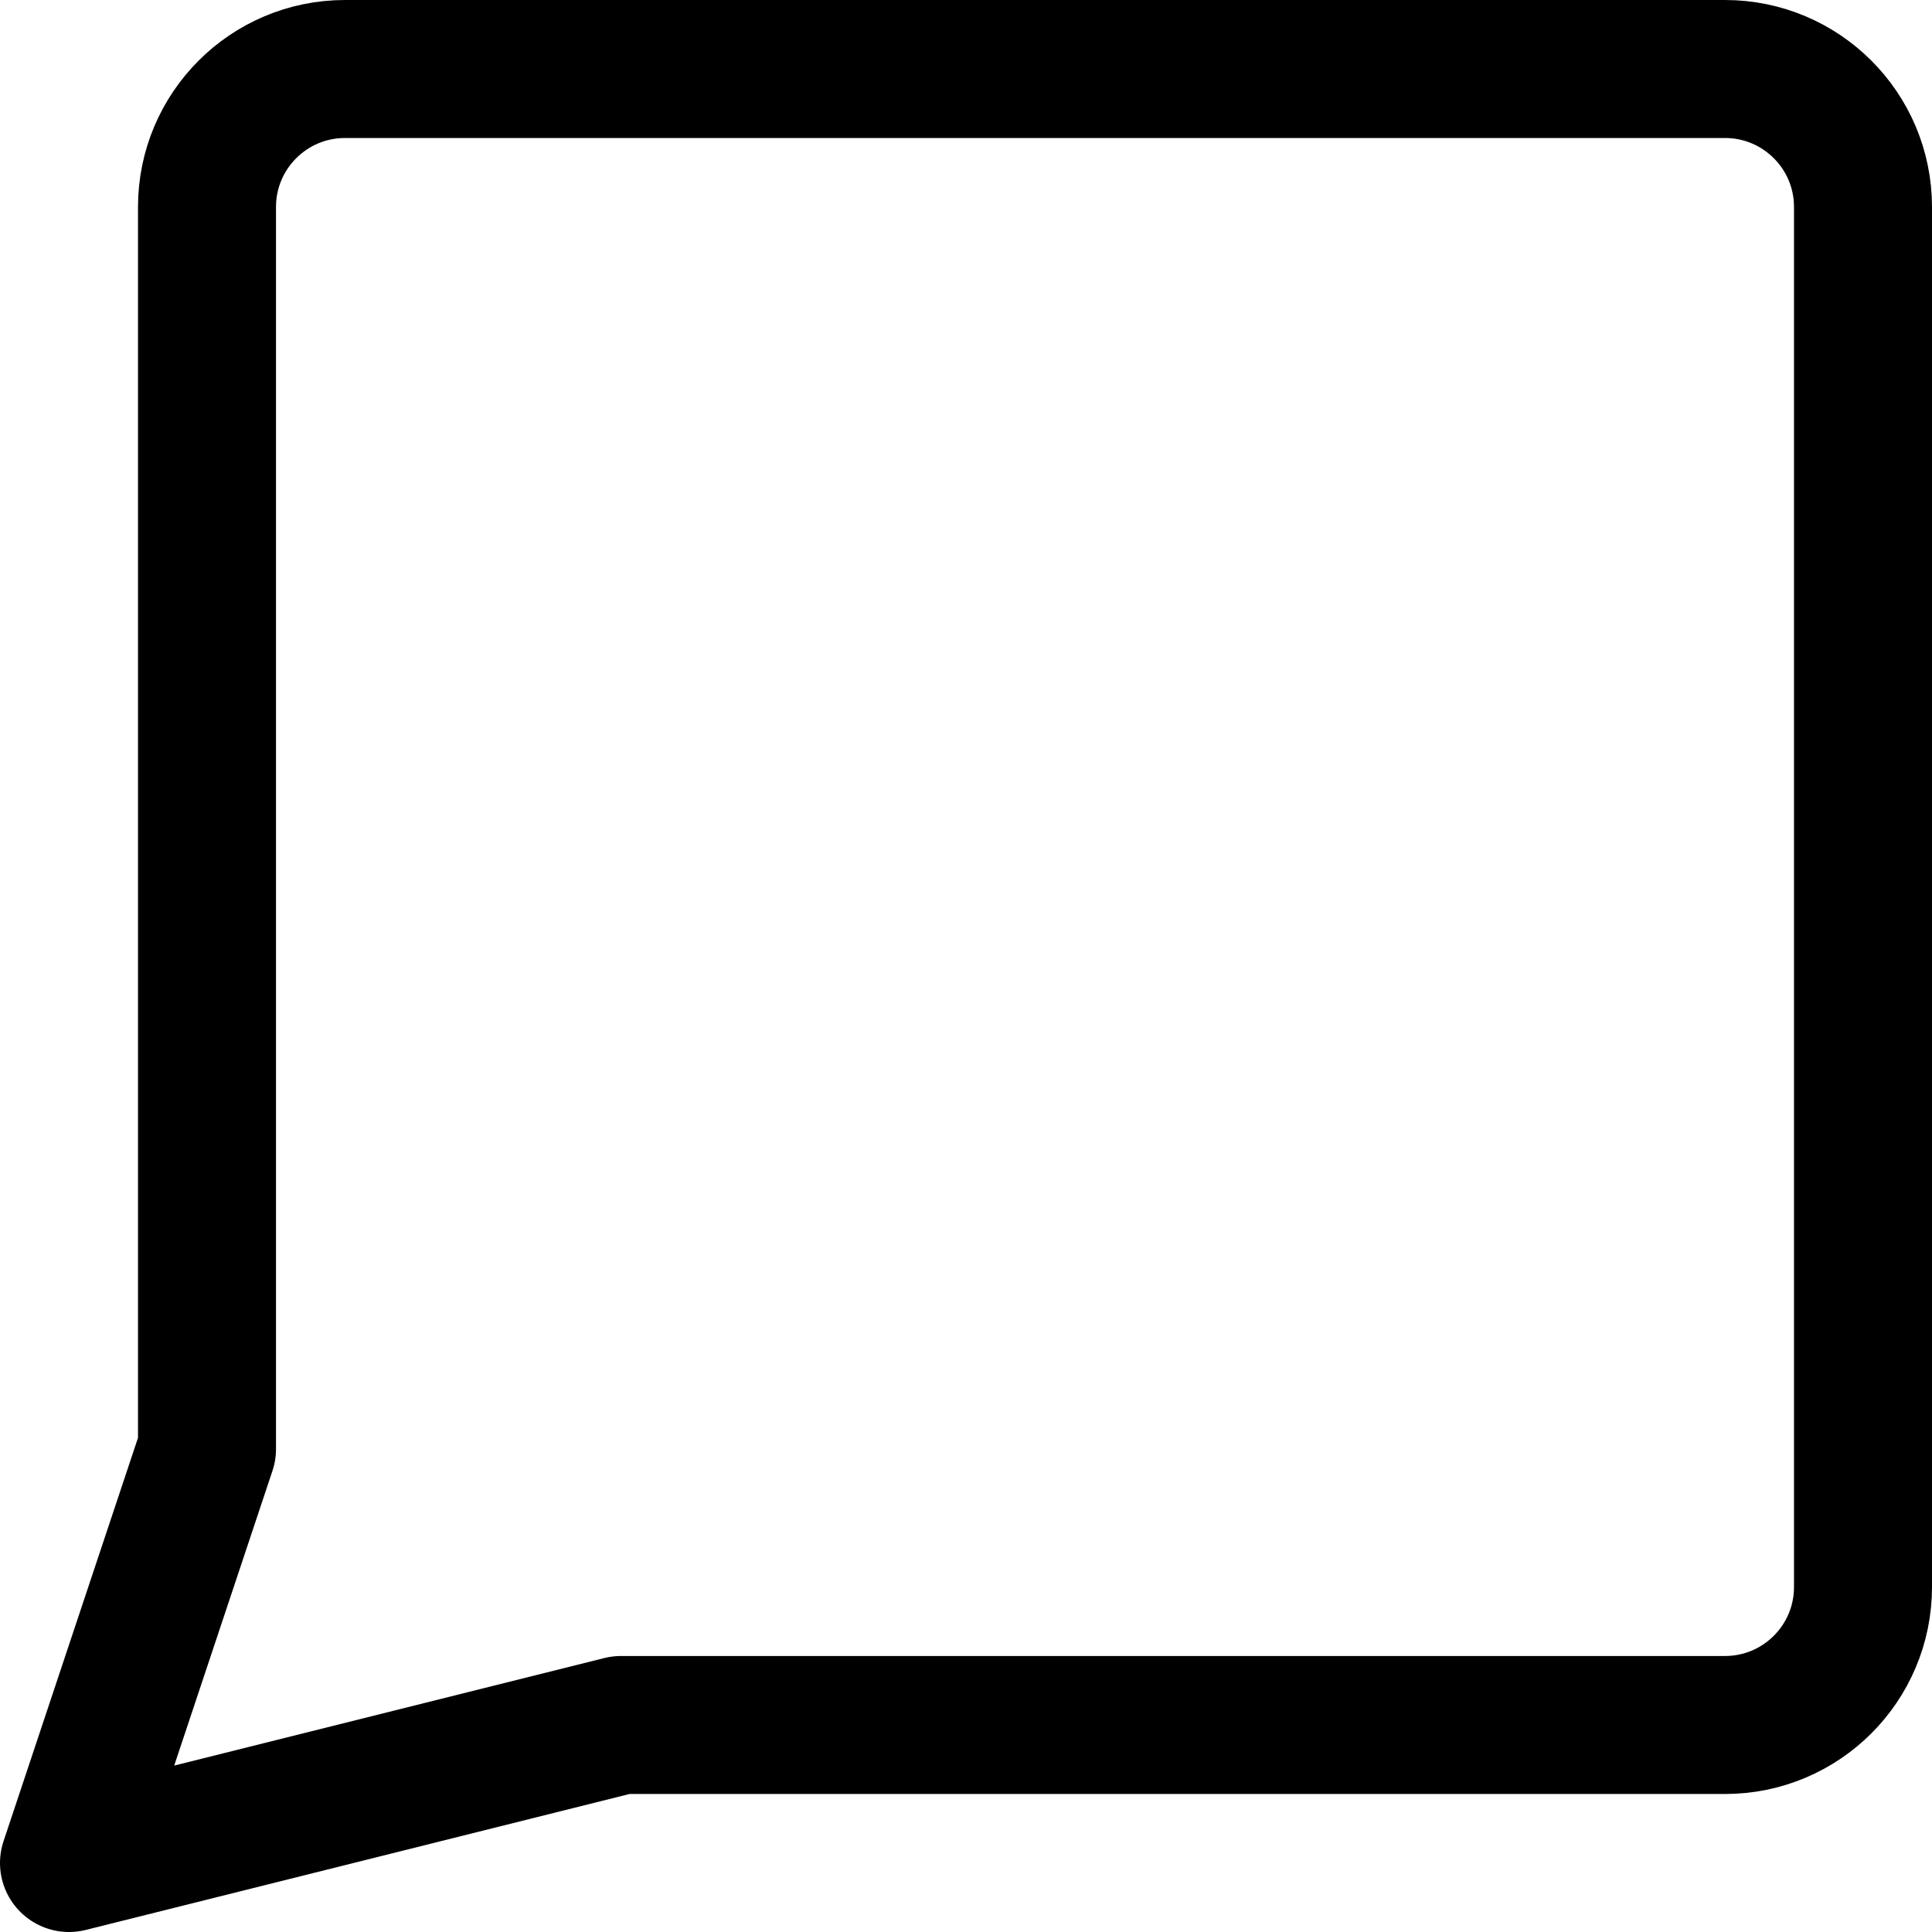
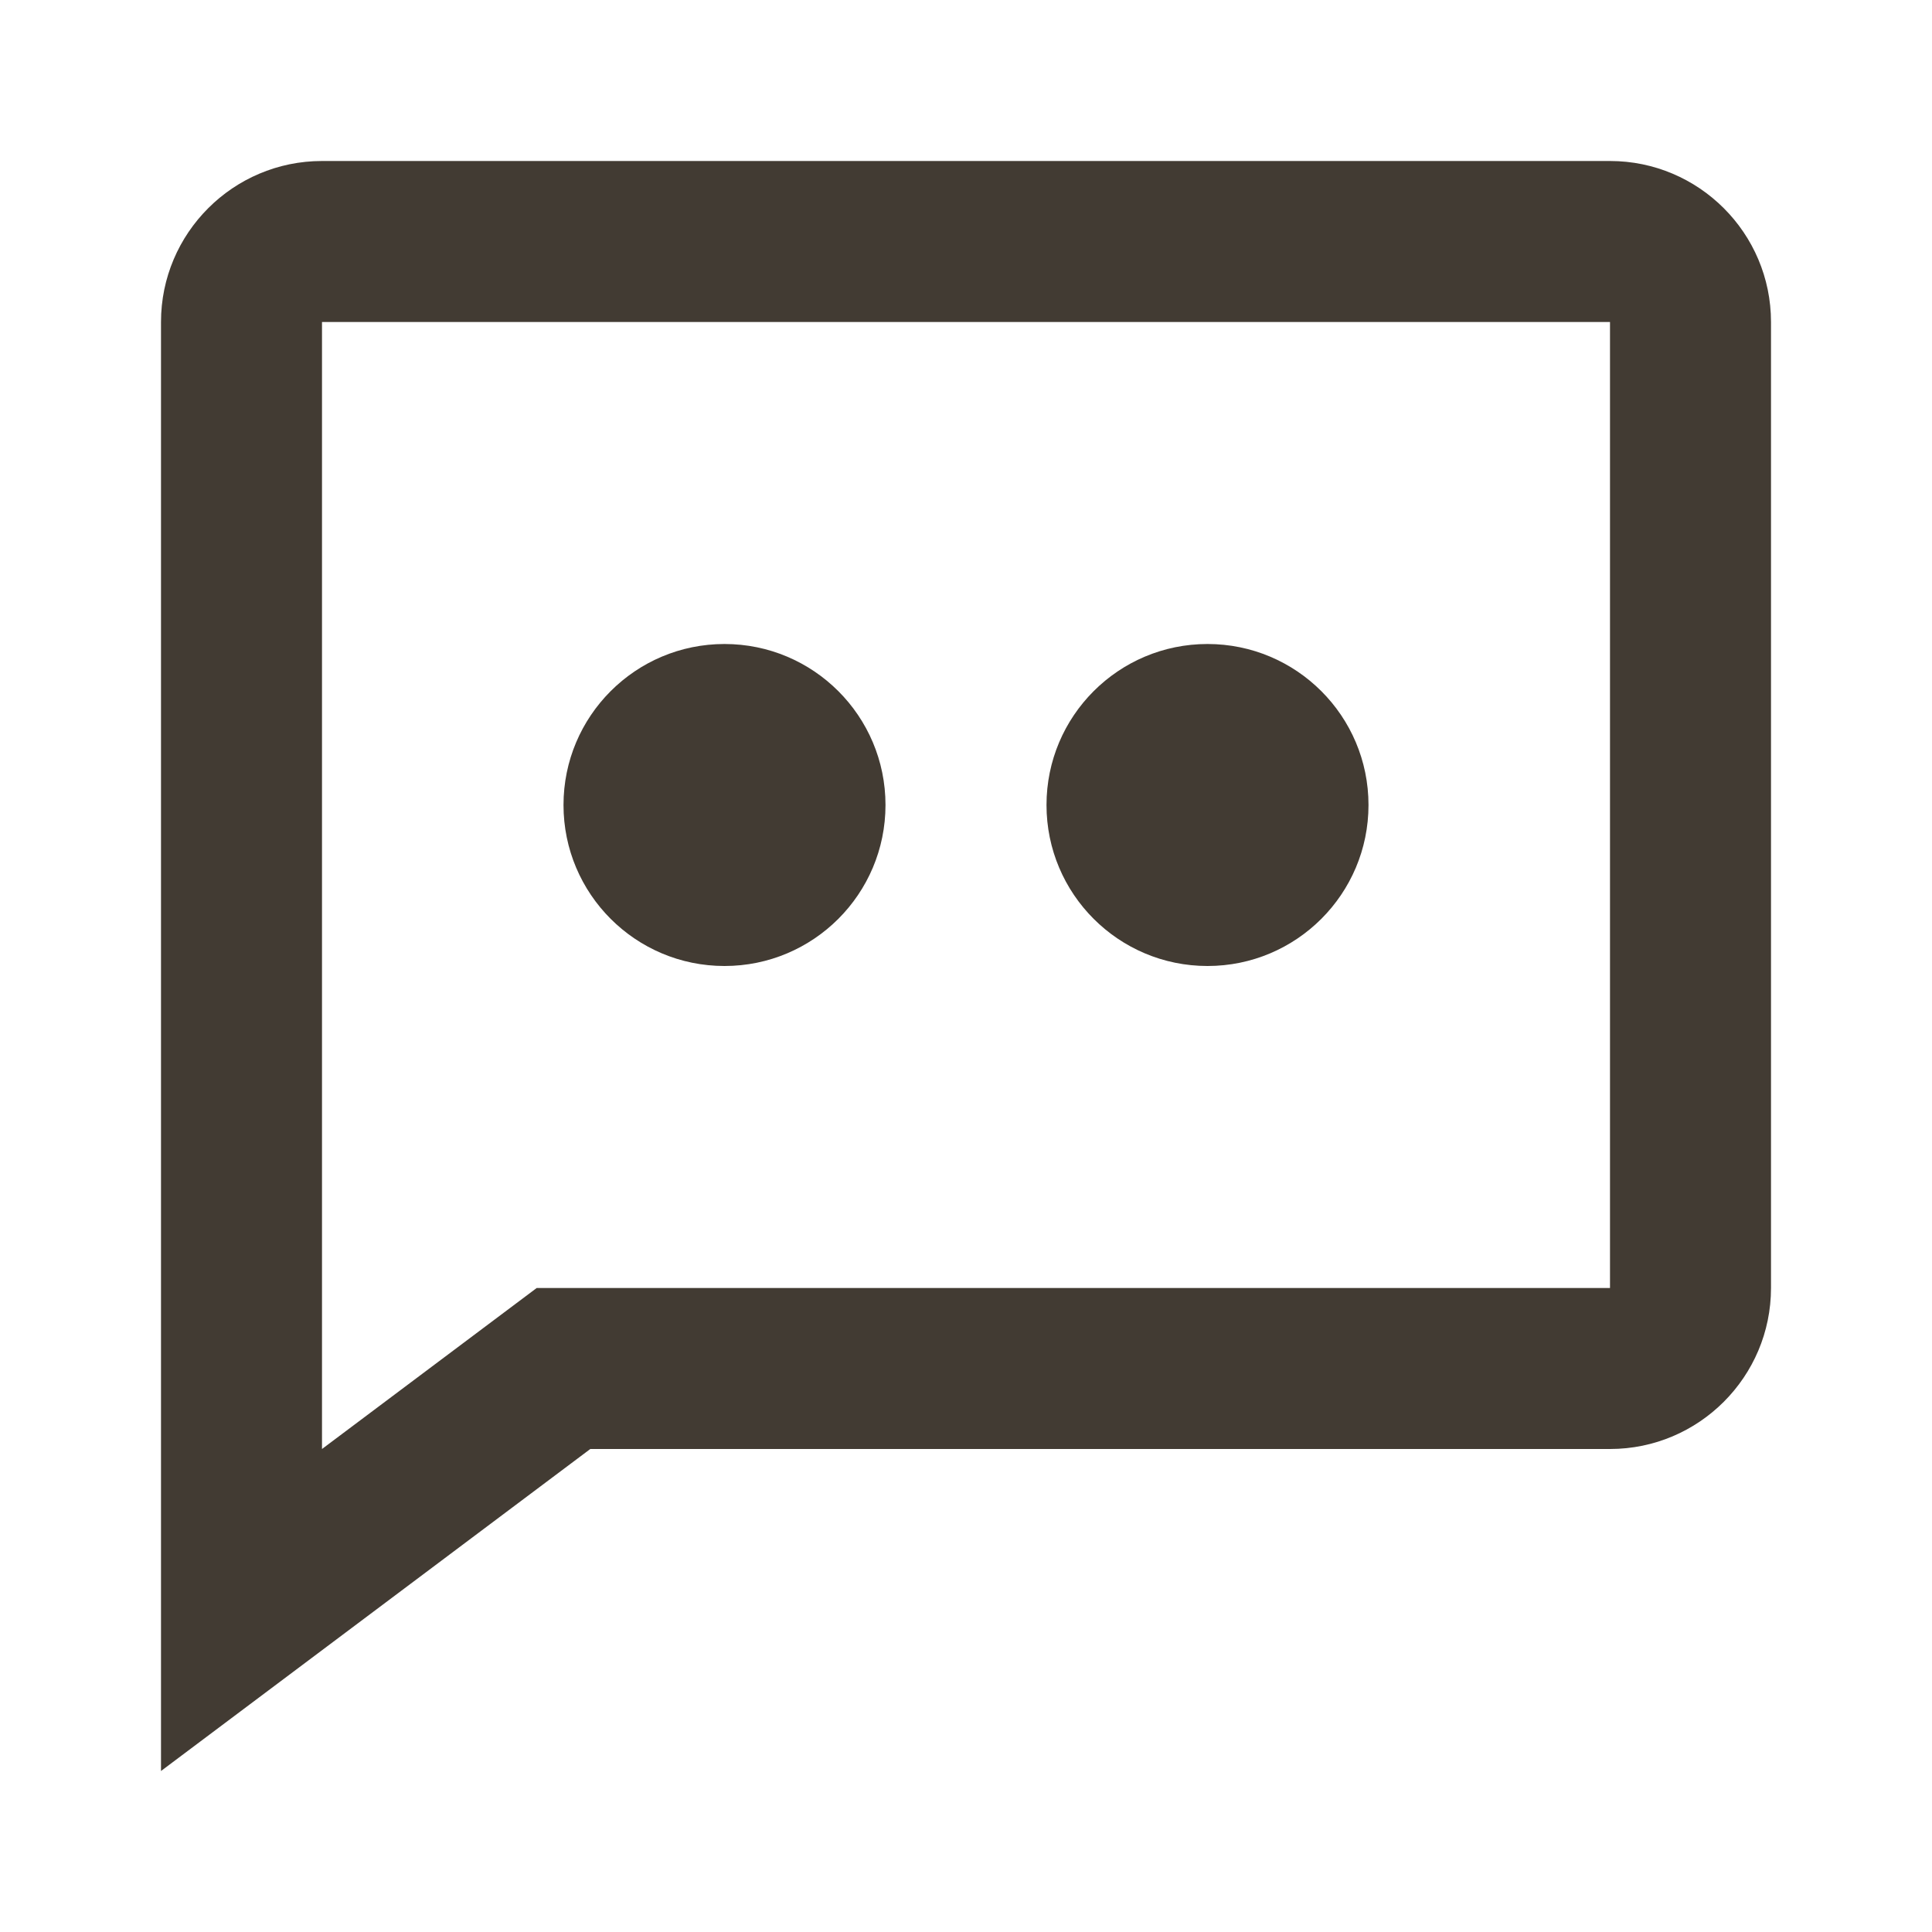
- <svg xmlns="http://www.w3.org/2000/svg" viewBox="0 0 32 32">
-   <g transform="matrix(2.285714,0,0,2.285714,0,0)">
-     <path d="M4.5,12.5l-4,1,1-3v-9a1,1,0,0,1,1-1h10a1,1,0,0,1,1,1v10a1,1,0,0,1-1,1Z" style="fill: none;stroke: #000000;stroke-linecap: round;stroke-linejoin: round" />
-   </g>
+ <svg xmlns="http://www.w3.org/2000/svg" width="24" height="24" style="fill: #423b33;transform: ;msFilter:;">
+   <path d="M20 2H4c-1.103 0-2 .897-2 2v18l5.333-4H20c1.103 0 2-.897 2-2V4c0-1.103-.897-2-2-2zm0 14H6.667L4 18V4h16v12z" />
+   <circle cx="15" cy="10" r="2" />
+   <circle cx="9" cy="10" r="2" />
</svg>
